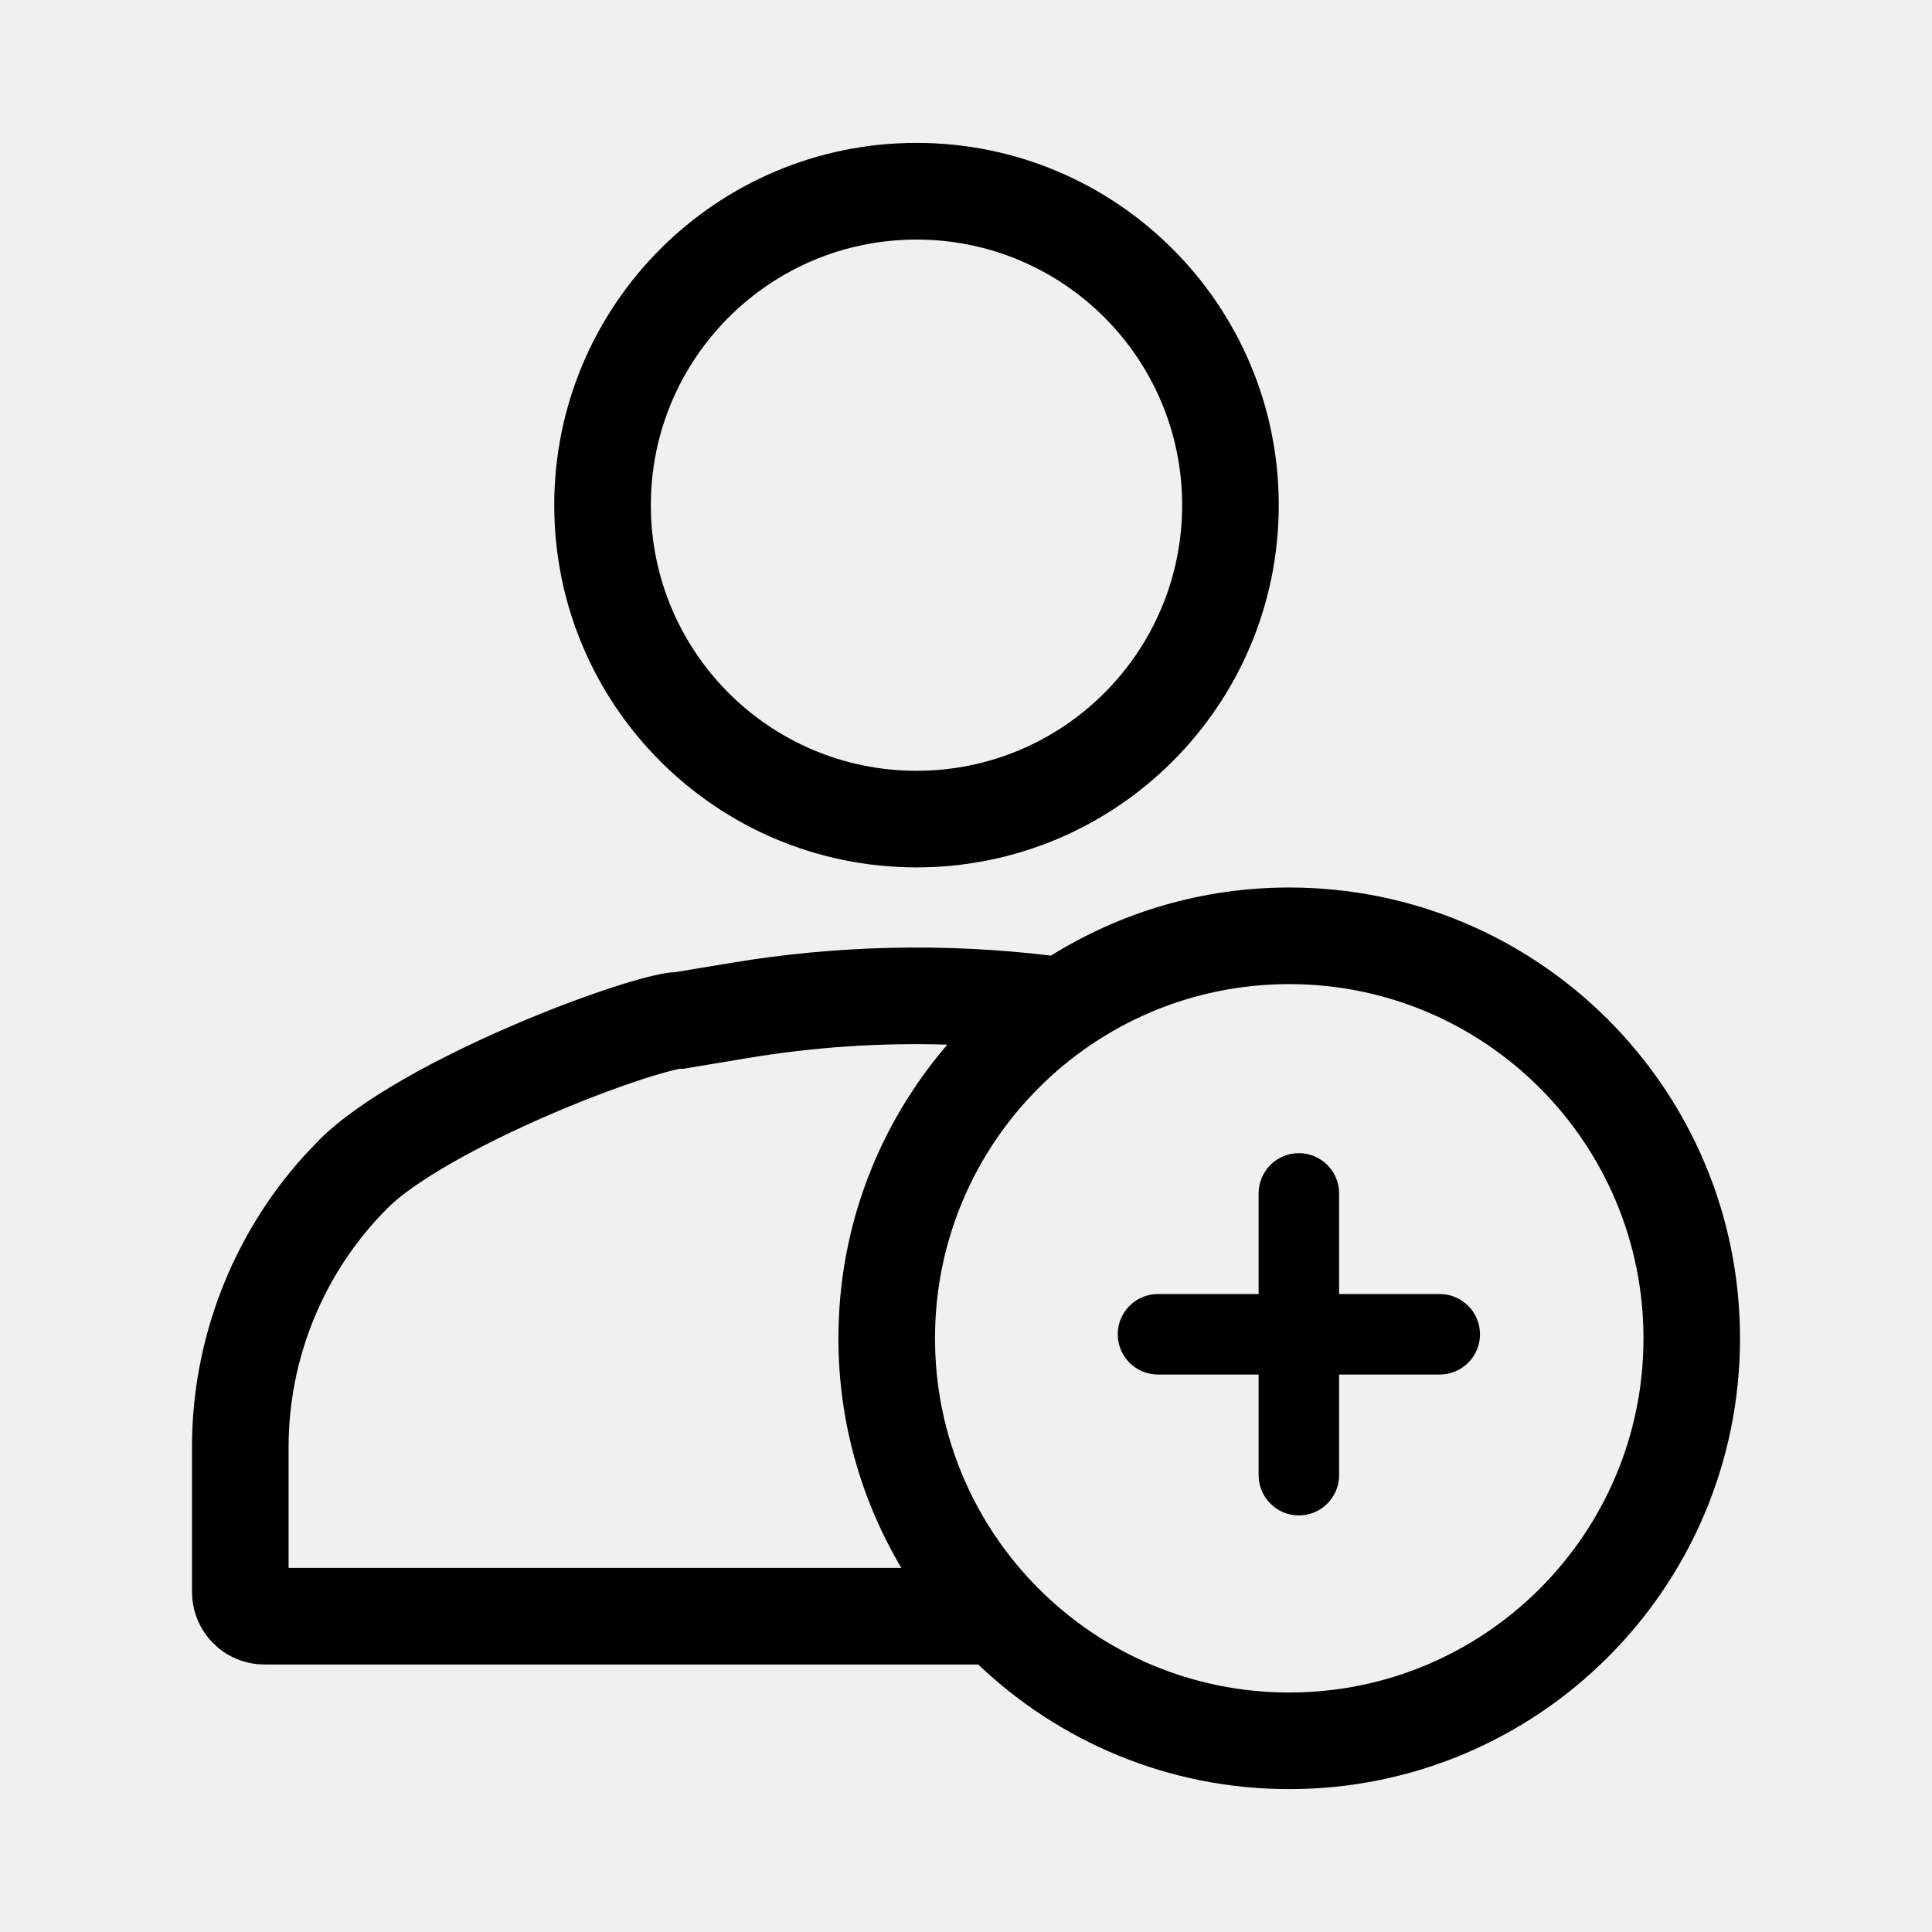
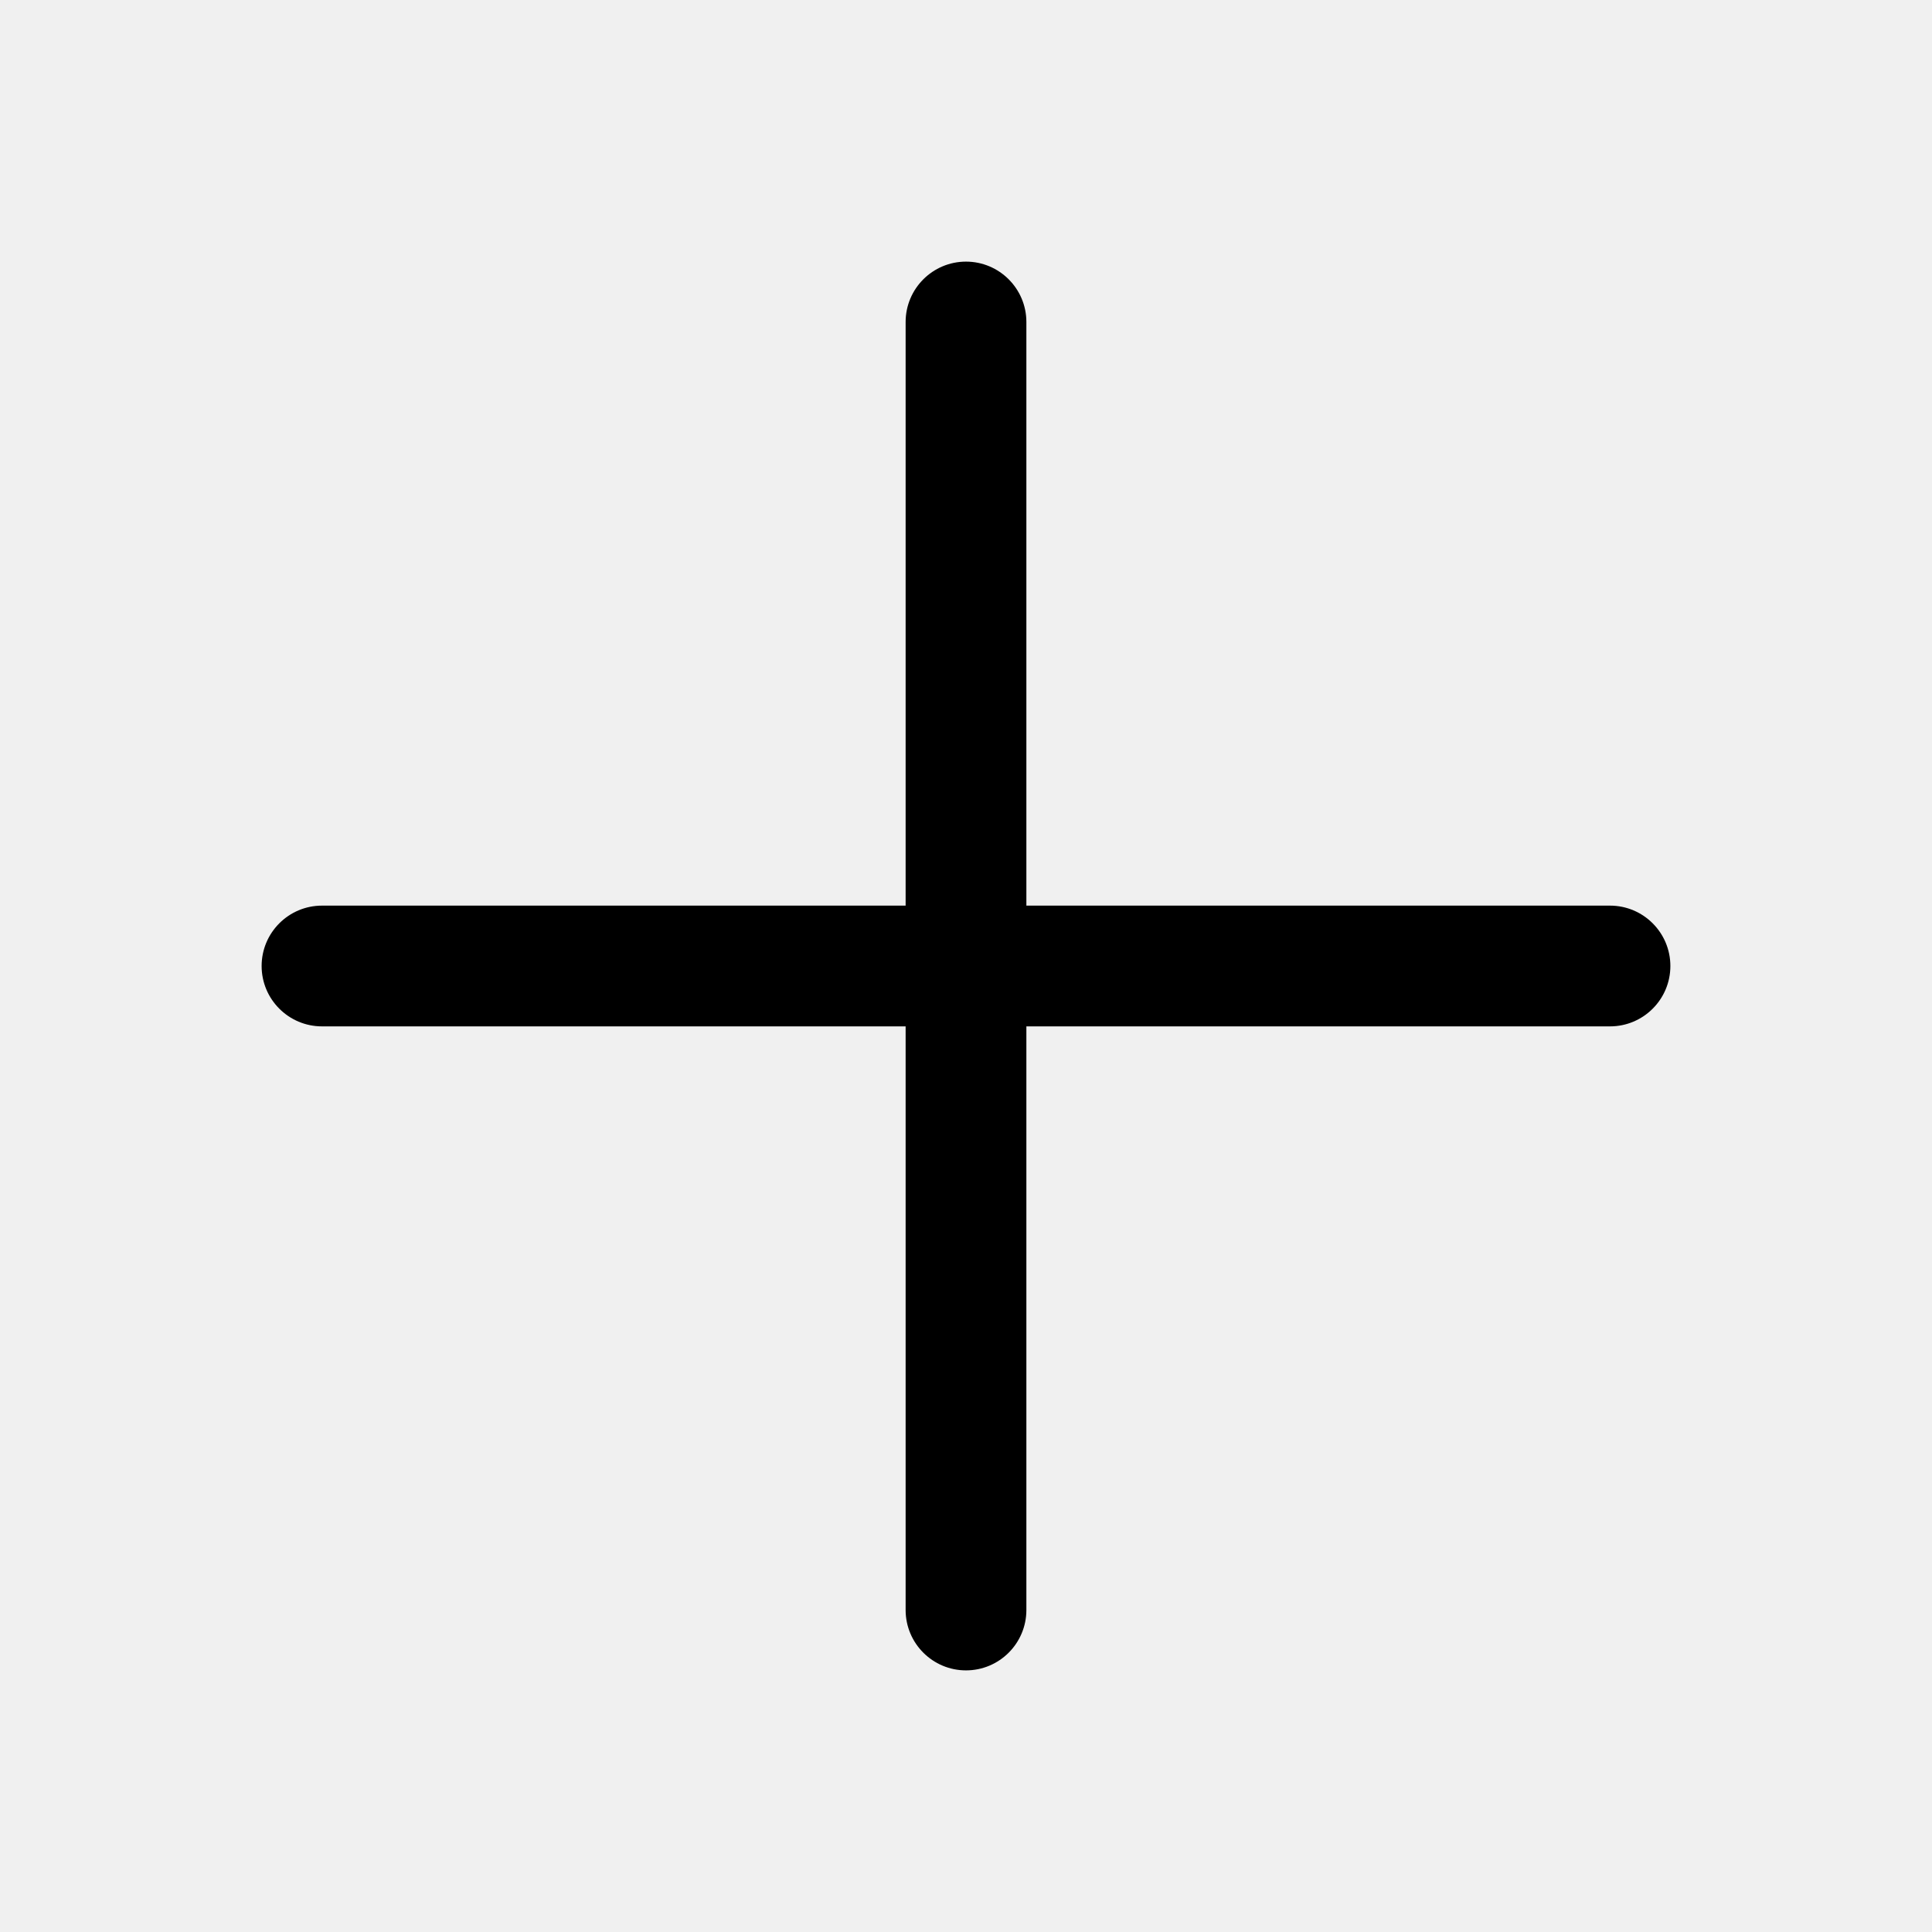
<svg xmlns="http://www.w3.org/2000/svg" width="24" height="24" viewBox="0 0 24 24" fill="none">
-   <g clip-path="url(#clip0_2234_10129)">
-     <path d="M16.015 11.025C19.108 11.025 21.615 13.532 21.615 16.625C21.615 19.718 19.108 22.225 16.015 22.225C14.517 22.225 13.157 21.635 12.152 20.677H3.286L3.197 20.673C3.02 20.655 2.853 20.586 2.715 20.474L2.649 20.413C2.501 20.265 2.411 20.072 2.39 19.866L2.385 19.777V17.977C2.385 16.635 2.886 15.343 3.783 14.352L3.967 14.159C4.98 13.146 7.885 12.077 8.385 12.077L9.083 11.961C10.398 11.742 11.735 11.712 13.056 11.871C13.915 11.336 14.928 11.025 16.015 11.025ZM16.015 12.225C13.585 12.225 11.615 14.195 11.615 16.625C11.615 19.055 13.585 21.025 16.015 21.025C18.445 21.025 20.416 19.055 20.416 16.625C20.415 14.195 18.445 12.225 16.015 12.225ZM11.768 12.977C10.937 12.951 10.104 13.007 9.281 13.145L8.582 13.261L8.485 13.277H8.442C8.428 13.28 8.406 13.284 8.374 13.292C8.284 13.314 8.156 13.35 7.996 13.401C7.676 13.505 7.269 13.657 6.842 13.841C5.933 14.232 5.144 14.677 4.815 15.007C4.027 15.794 3.585 16.864 3.585 17.977V19.477H11.197C10.701 18.642 10.415 17.667 10.415 16.625C10.415 15.231 10.925 13.957 11.768 12.977ZM16.135 14.325C16.411 14.325 16.635 14.549 16.635 14.825V16.075H17.885C18.161 16.075 18.385 16.299 18.385 16.575C18.385 16.851 18.161 17.075 17.885 17.075H16.635V18.325C16.635 18.601 16.411 18.825 16.135 18.825C15.859 18.825 15.635 18.601 15.635 18.325V17.075H14.385C14.109 17.075 13.885 16.851 13.885 16.575C13.885 16.299 14.109 16.075 14.385 16.075H15.635V14.825C15.635 14.549 15.859 14.325 16.135 14.325ZM11.385 1.775C13.87 1.775 15.885 3.79 15.885 6.275C15.885 8.761 13.87 10.775 11.385 10.775C8.9 10.775 6.885 8.761 6.885 6.275C6.885 3.79 8.9 1.775 11.385 1.775ZM11.385 2.976C9.563 2.976 8.085 4.453 8.085 6.275C8.085 8.098 9.563 9.575 11.385 9.575C13.208 9.575 14.685 8.098 14.685 6.275C14.685 4.453 13.208 2.976 11.385 2.976Z" fill="currentColor" />
+   <g id="Icon">
+     <path id="Vector" d="M12 3.25C12.414 3.25 12.75 3.586 12.75 4V11.25H20C20.414 11.25 20.75 11.586 20.75 12C20.75 12.414 20.414 12.75 20 12.75H12.75V20C12.75 20.414 12.414 20.75 12 20.75C11.586 20.75 11.25 20.414 11.25 20V12.75H4C3.586 12.75 3.25 12.414 3.25 12C3.25 11.586 3.586 11.25 4 11.25H11.25V4C11.25 3.586 11.586 3.25 12 3.25Z" fill="currentColor" />
  </g>
-   <defs>
-     <clipPath id="clip0_2234_10129">
-       <rect width="24" height="24" fill="white" />
-     </clipPath>
-   </defs>
</svg>
